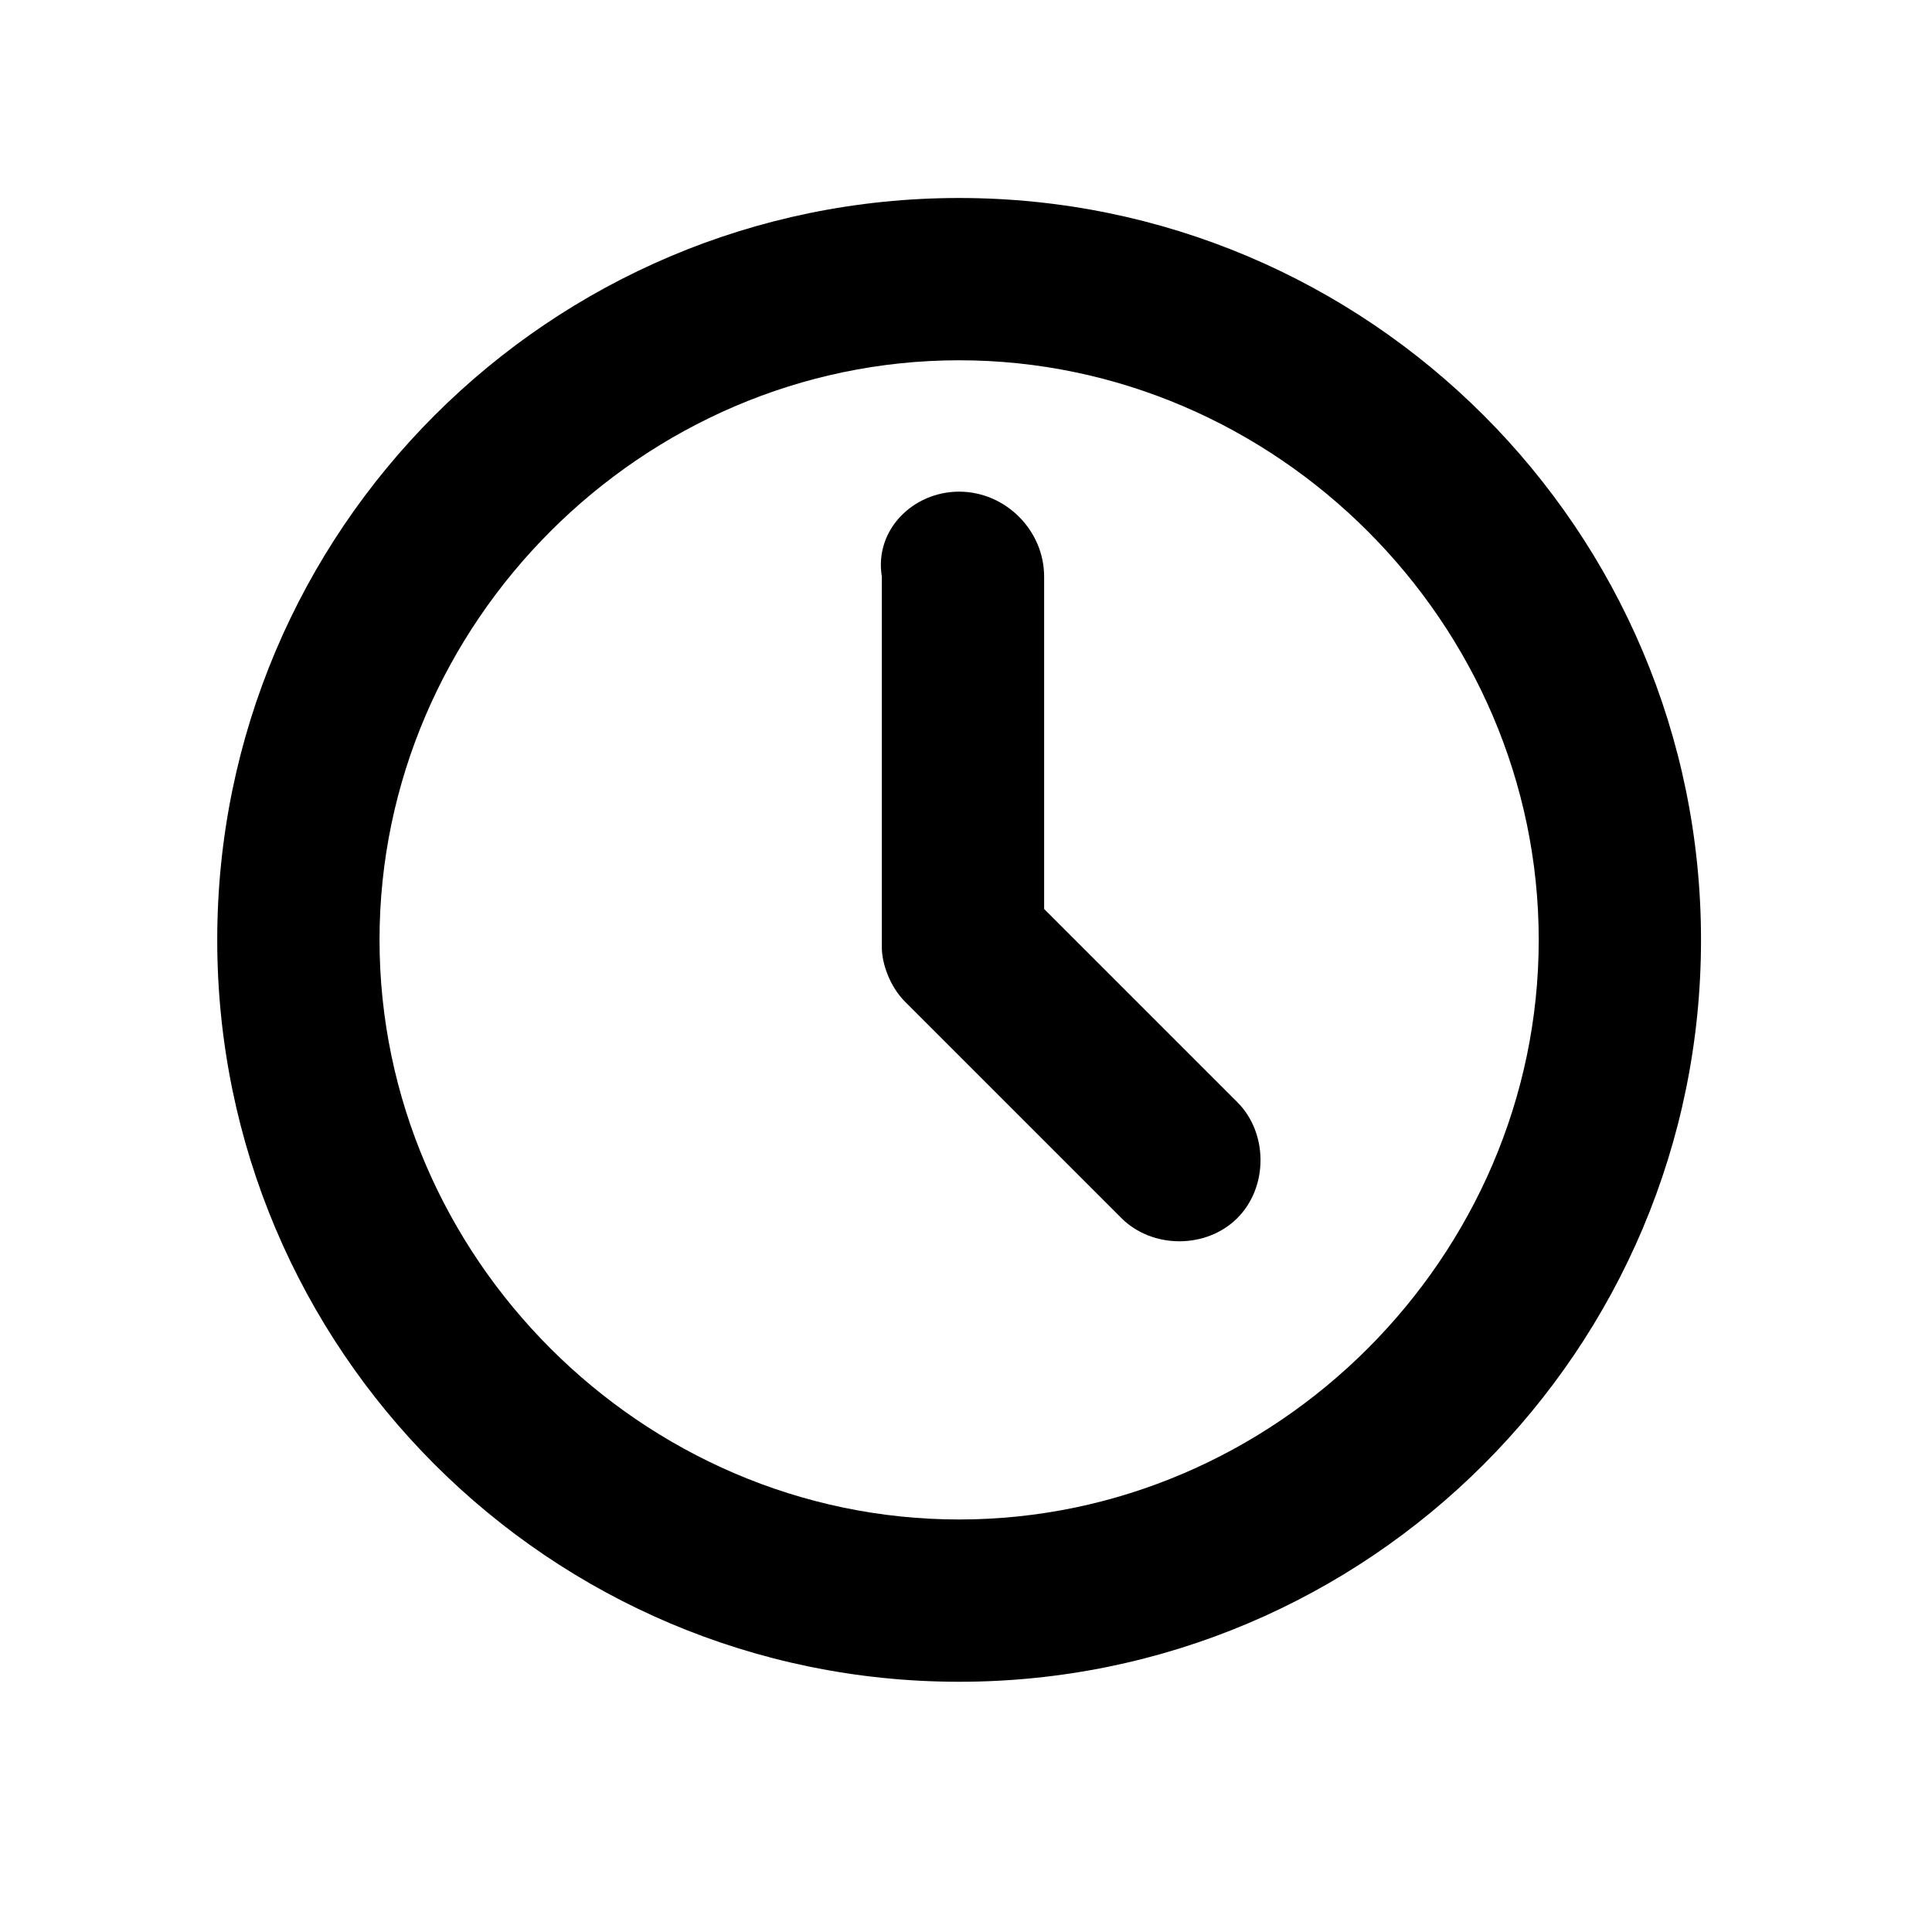
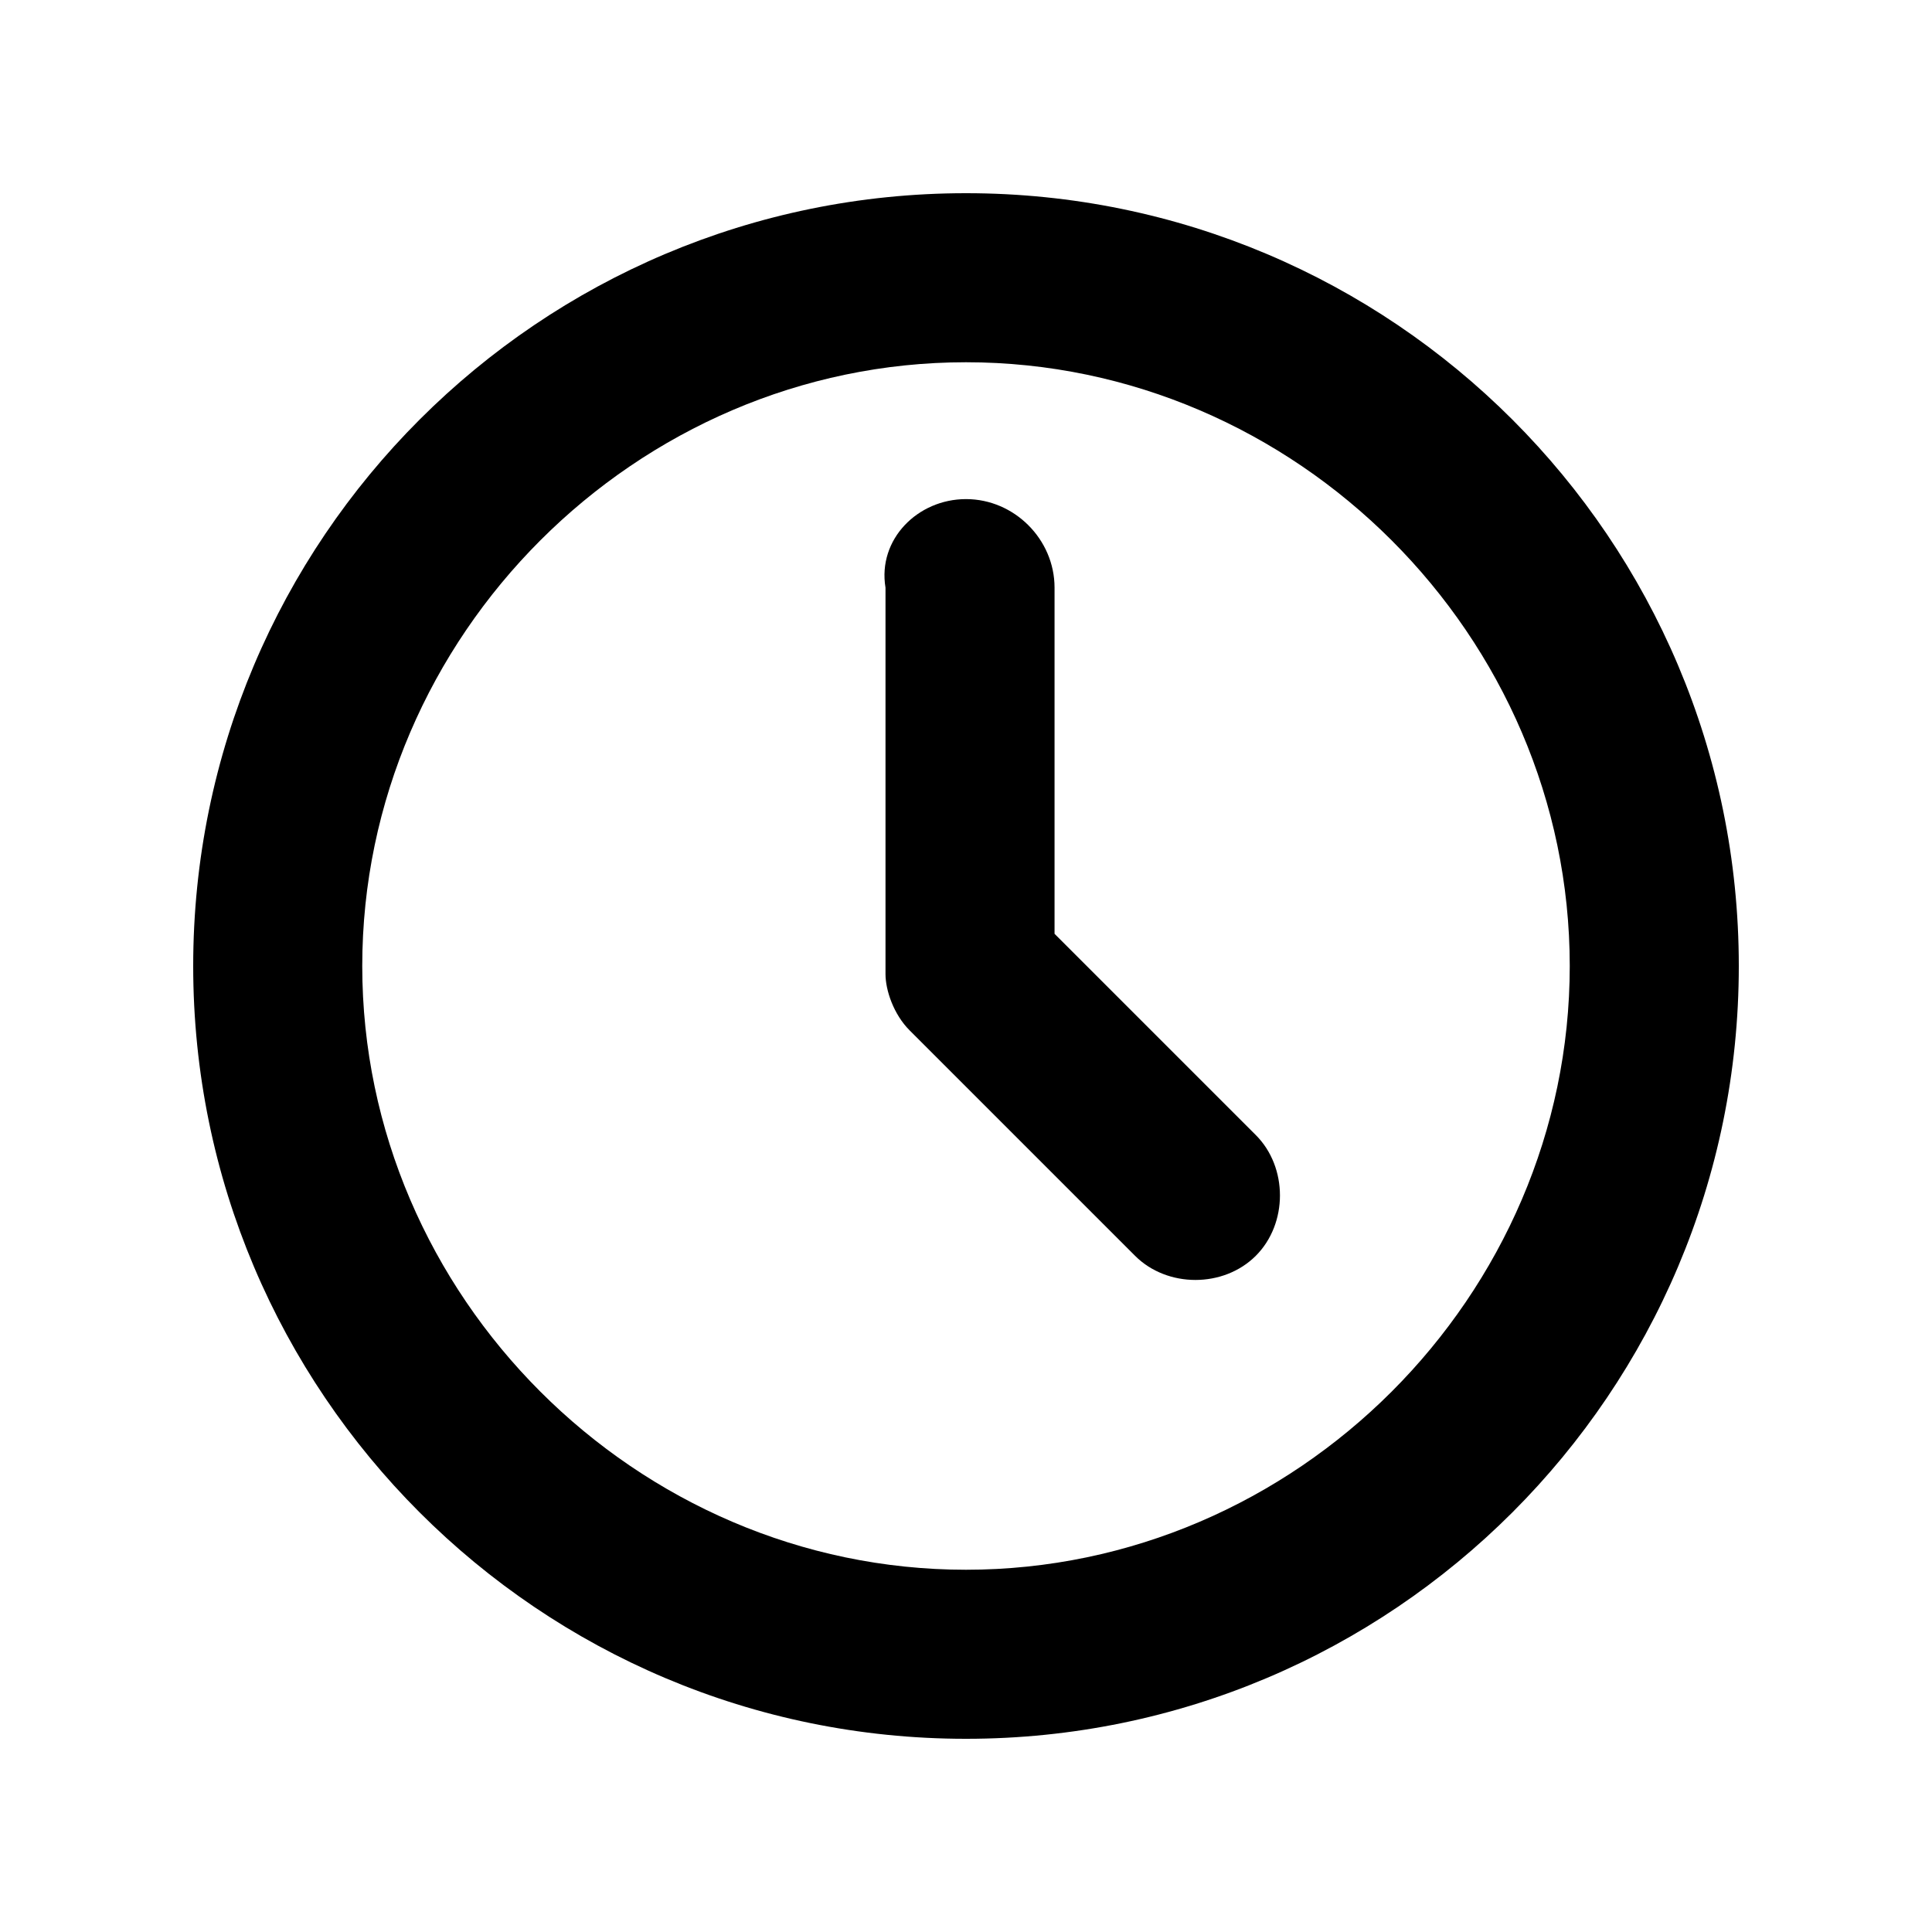
- <svg xmlns="http://www.w3.org/2000/svg" width="25" height="25" viewBox="0 0 25 25" fill="none">
-   <path d="M12.411 4.662C8.311 4.662 4.911 8.062 4.911 12.162C4.911 16.262 8.311 19.662 12.411 19.662C16.511 19.662 19.911 16.262 19.911 12.162C19.911 8.062 16.511 4.662 12.411 4.662ZM2.811 12.162C2.811 6.862 7.111 2.562 12.411 2.562C17.711 2.562 22.011 6.862 22.011 12.162C22.011 17.462 17.711 21.762 12.411 21.762C7.111 21.762 2.811 17.462 2.811 12.162ZM12.411 6.362C13.011 6.362 13.511 6.862 13.511 7.462V11.762L16.011 14.262C16.411 14.662 16.411 15.362 16.011 15.762C15.611 16.162 14.911 16.162 14.511 15.762L11.711 12.962C11.511 12.762 11.411 12.462 11.411 12.262V7.462C11.311 6.862 11.811 6.362 12.411 6.362Z" fill="black" />
+ <svg xmlns="http://www.w3.org/2000/svg" width="24" height="24" viewBox="0 0 24 24" fill="none">
+   <path d="M12 4.5C7.9 4.5 4.5 7.9 4.5 12C4.5 16.1 7.9 19.5 12 19.5C16.1 19.5 19.5 16.1 19.5 12C19.5 7.9 16.1 4.5 12 4.5ZM2.4 12C2.4 6.7 6.7 2.4 12 2.4C17.3 2.4 21.6 6.7 21.6 12C21.6 17.3 17.3 21.6 12 21.6C6.7 21.6 2.4 17.3 2.4 12ZM12 6.2C12.6 6.2 13.1 6.7 13.1 7.3V11.6L15.6 14.1C16 14.5 16 15.2 15.6 15.6C15.2 16 14.5 16 14.1 15.6L11.3 12.8C11.1 12.6 11 12.3 11 12.1V7.3C10.9 6.7 11.4 6.2 12 6.2Z" fill="black" />
</svg>
